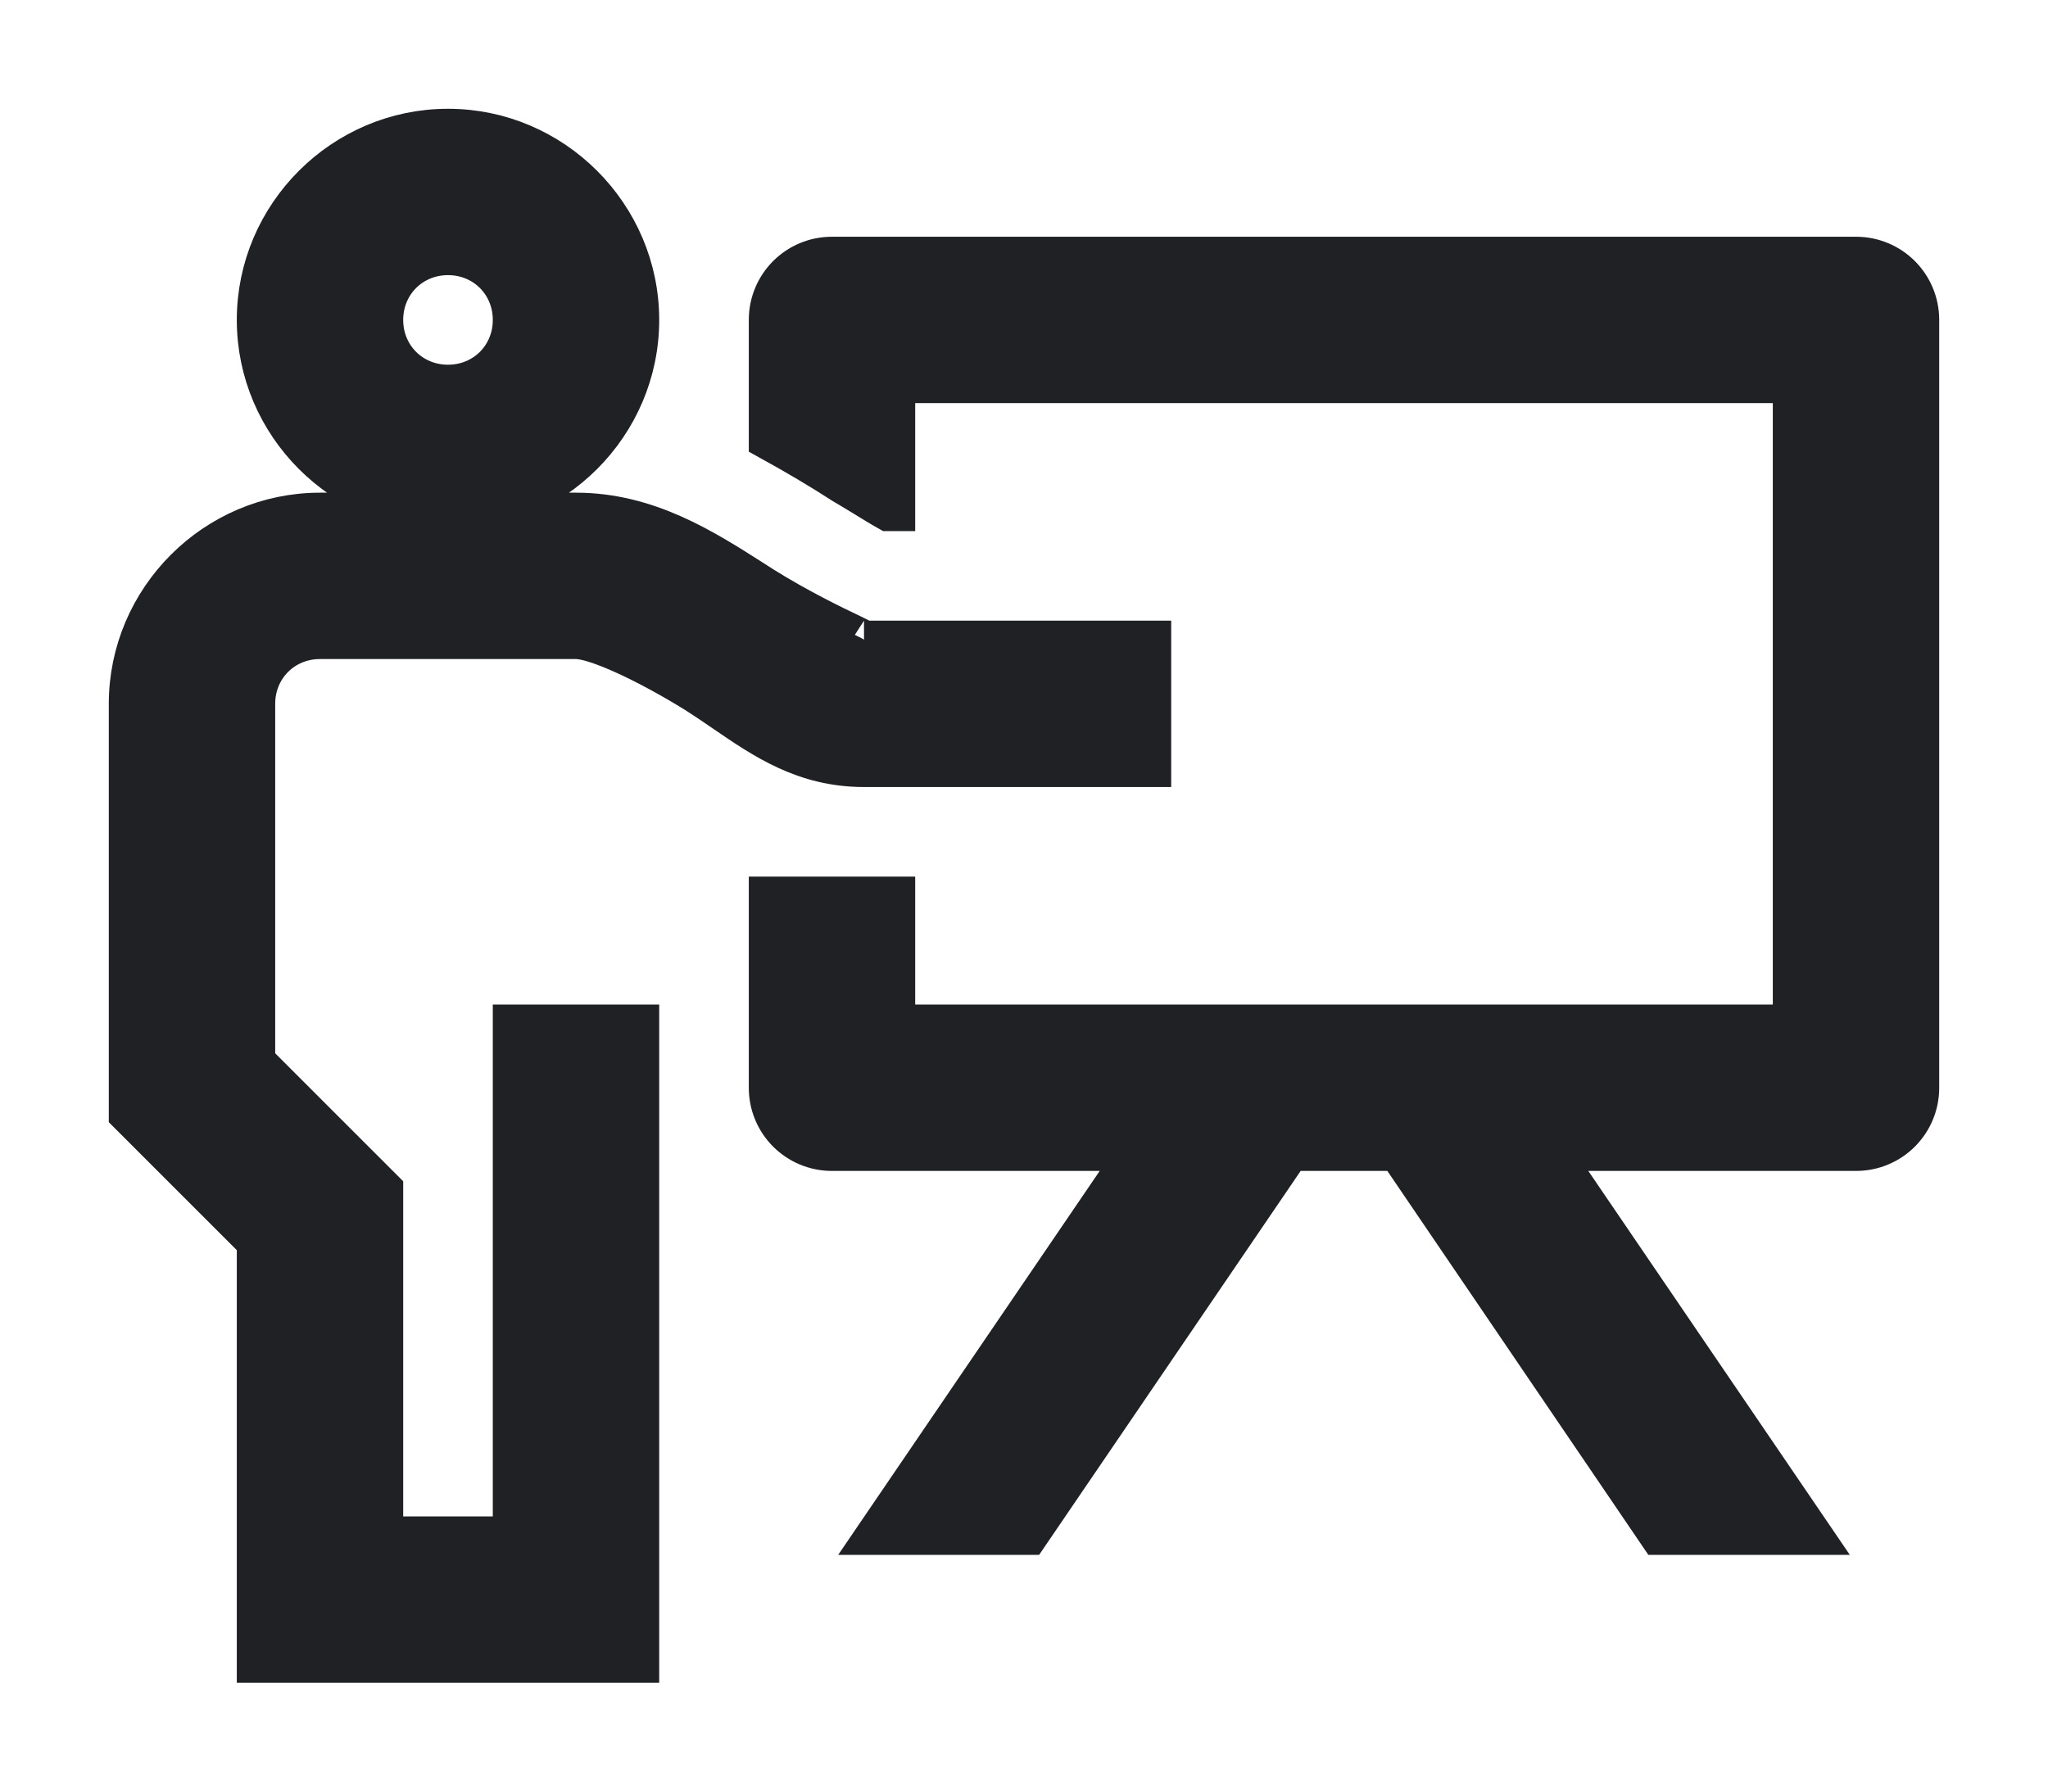
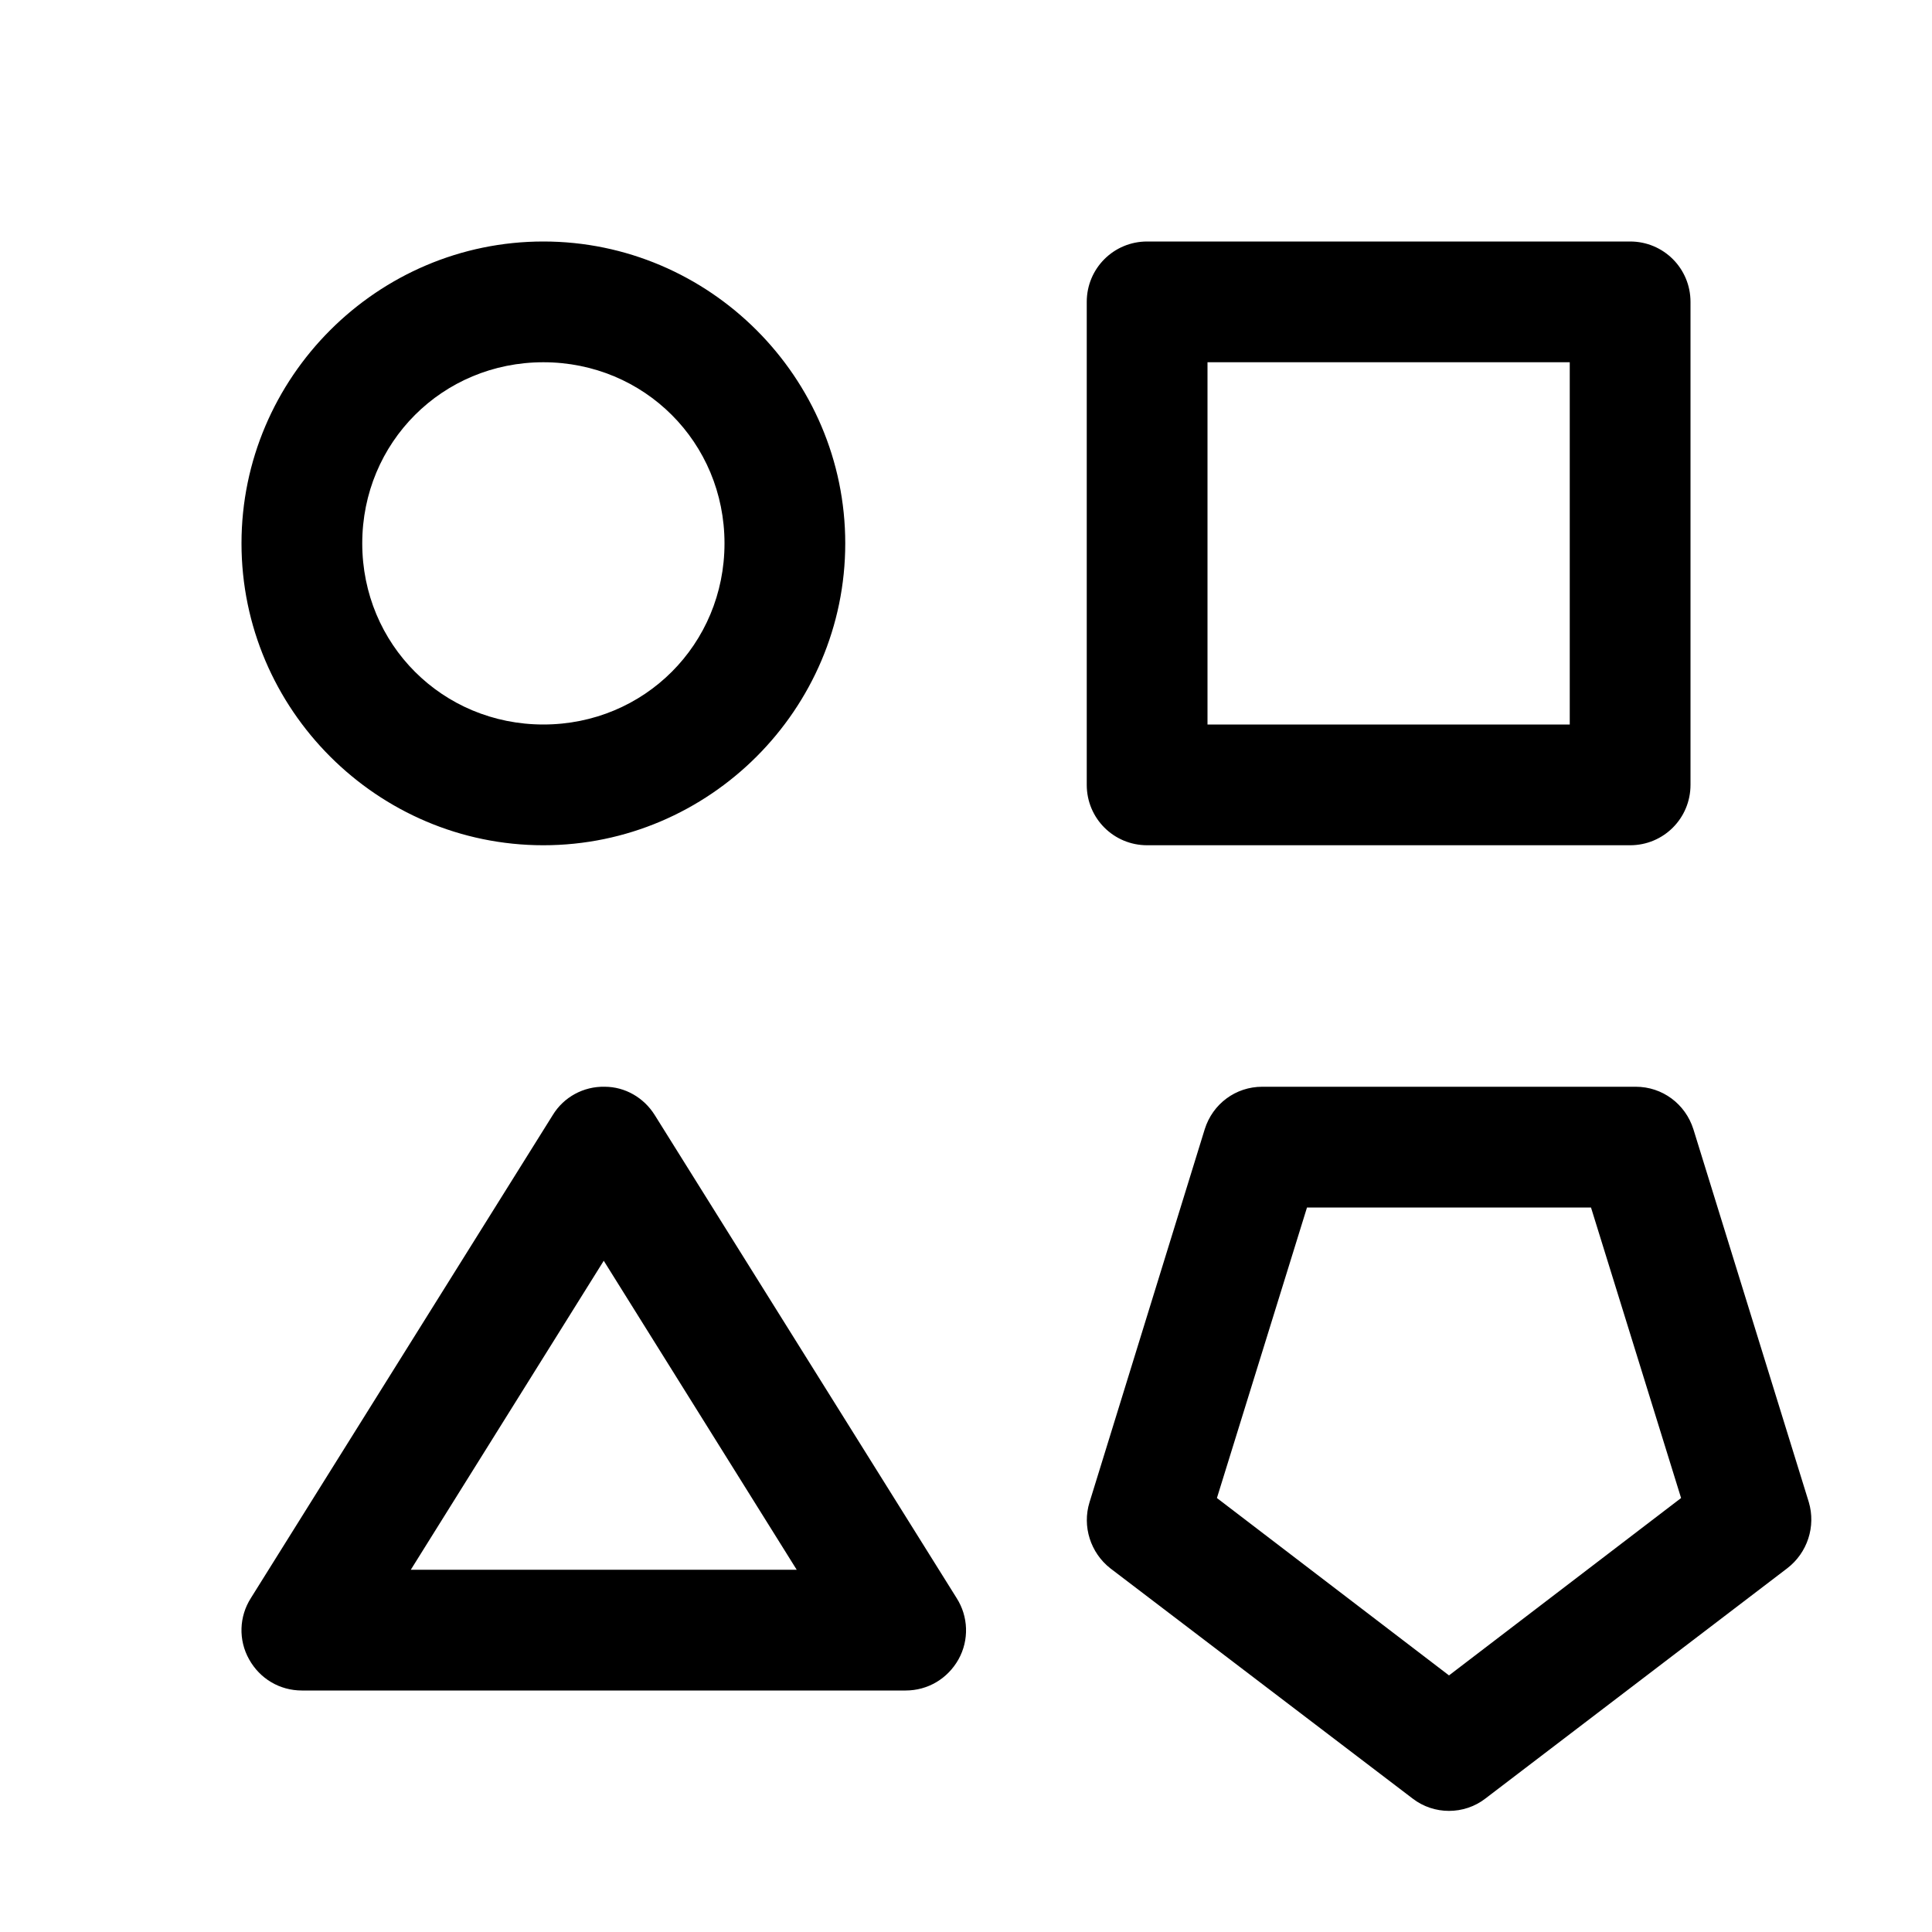
- <svg xmlns="http://www.w3.org/2000/svg" width="16px" height="14px" viewBox="0 0 16 14" version="1.1">
-   <g id="Page-1" stroke="none" stroke-width="1" fill="none" fill-rule="evenodd">
-     <g id="traits" transform="translate(1, 1)" fill="#202124" stroke="#202124" stroke-width="0.3">
-       <path d="M1,1.5 C1,0.676 1.676,0 2.5,0 C3.324,0 4,0.676 4,1.5 C4,2.324 3.324,3 2.5,3 C1.676,3 1,2.324 1,1.5 Z M2.5,3 L3.5,3 C4.06,3 4.5,3.281 4.887,3.528 L4.965,3.578 C5.24,3.75 5.515,3.883 5.656,3.95 C5.723,3.983 5.759,4 5.75,4 L8,4 L8,5 L5.75,5 C5.282,5 4.965,4.782 4.654,4.569 L4.654,4.569 L4.654,4.569 C4.581,4.519 4.508,4.469 4.434,4.422 C4.043,4.18 3.652,4 3.5,4 L1.5,4 C1.219,4 1,4.219 1,4.5 L1,7.293 L2,8.293 L2,11 L3,11 L3,7 L4,7 L4,12 L1,12 L1,8.707 L0,7.707 L0,4.5 C0,3.676 0.676,3 1.5,3 L2.5,3 Z M2.5,1 C2.781,1 3,1.219 3,1.5 C3,1.781 2.781,2 2.5,2 C2.219,2 2,1.781 2,1.5 C2,1.219 2.219,1 2.5,1 Z M5,1.5 C5,1.223 5.223,1 5.5,1 L13.5,1 C13.777,1 14,1.223 14,1.5 L14,7.5 C14,7.777 13.777,8 13.5,8 L11.125,8 L13.168,11 L11.957,11 L9.918,8 L9.082,8 L7.039,11 L5.832,11 L7.875,8 L5.5,8 C5.223,8 5,7.777 5,7.5 L5,6 L6,6 L6,7 L13,7 L13,2 L6,2 L6,3 L5.938,3 C5.879,2.967 5.806,2.922 5.738,2.88 C5.679,2.844 5.624,2.811 5.586,2.789 C5.406,2.672 5.207,2.555 5,2.441 L5,1.5 Z" id="Shape" />
-     </g>
-   </g>
+ <svg xmlns="http://www.w3.org/2000/svg" width="16" height="16" viewBox="0 0 16 16" fill="none">
+   <path d="M4.5 2C3.125 2 2 3.125 2 4.5C2 5.875 3.125 7 4.5 7C5.875 7 7 5.875 7 4.5C7 3.125 5.875 2 4.5 2ZM9.5 2C9.223 2 9 2.223 9 2.5V6.5C9 6.777 9.223 7 9.5 7H13.5C13.777 7 14 6.777 14 6.5V2.5C14 2.223 13.777 2 13.5 2H9.5ZM4.5 3C5.336 3 6 3.664 6 4.5C6 5.336 5.336 6 4.5 6C3.664 6 3 5.336 3 4.5C3 3.664 3.664 3 4.5 3ZM10 3H13V6H10V3ZM5.008 9C4.832 8.996 4.668 9.086 4.578 9.234L2.078 13.234C1.98 13.387 1.973 13.582 2.063 13.742C2.152 13.902 2.316 14 2.5 14H7.5C7.684 14 7.848 13.902 7.938 13.742C8.027 13.582 8.02 13.387 7.922 13.234L5.422 9.234C5.332 9.09 5.176 9 5.008 9ZM10.453 9C10.234 9 10.043 9.141 9.977 9.352L9.023 12.441C8.961 12.641 9.031 12.859 9.195 12.988L11.699 14.895C11.875 15.031 12.125 15.031 12.301 14.895L14.801 12.988C14.969 12.859 15.039 12.641 14.98 12.441L14.024 9.352C13.957 9.141 13.766 9 13.547 9H10.453ZM10.824 10H13.176L13.922 12.406L12 13.875L10.078 12.406L10.824 10ZM5 10.441L6.598 13H3.402L5 10.441Z" fill="black" />
</svg>
